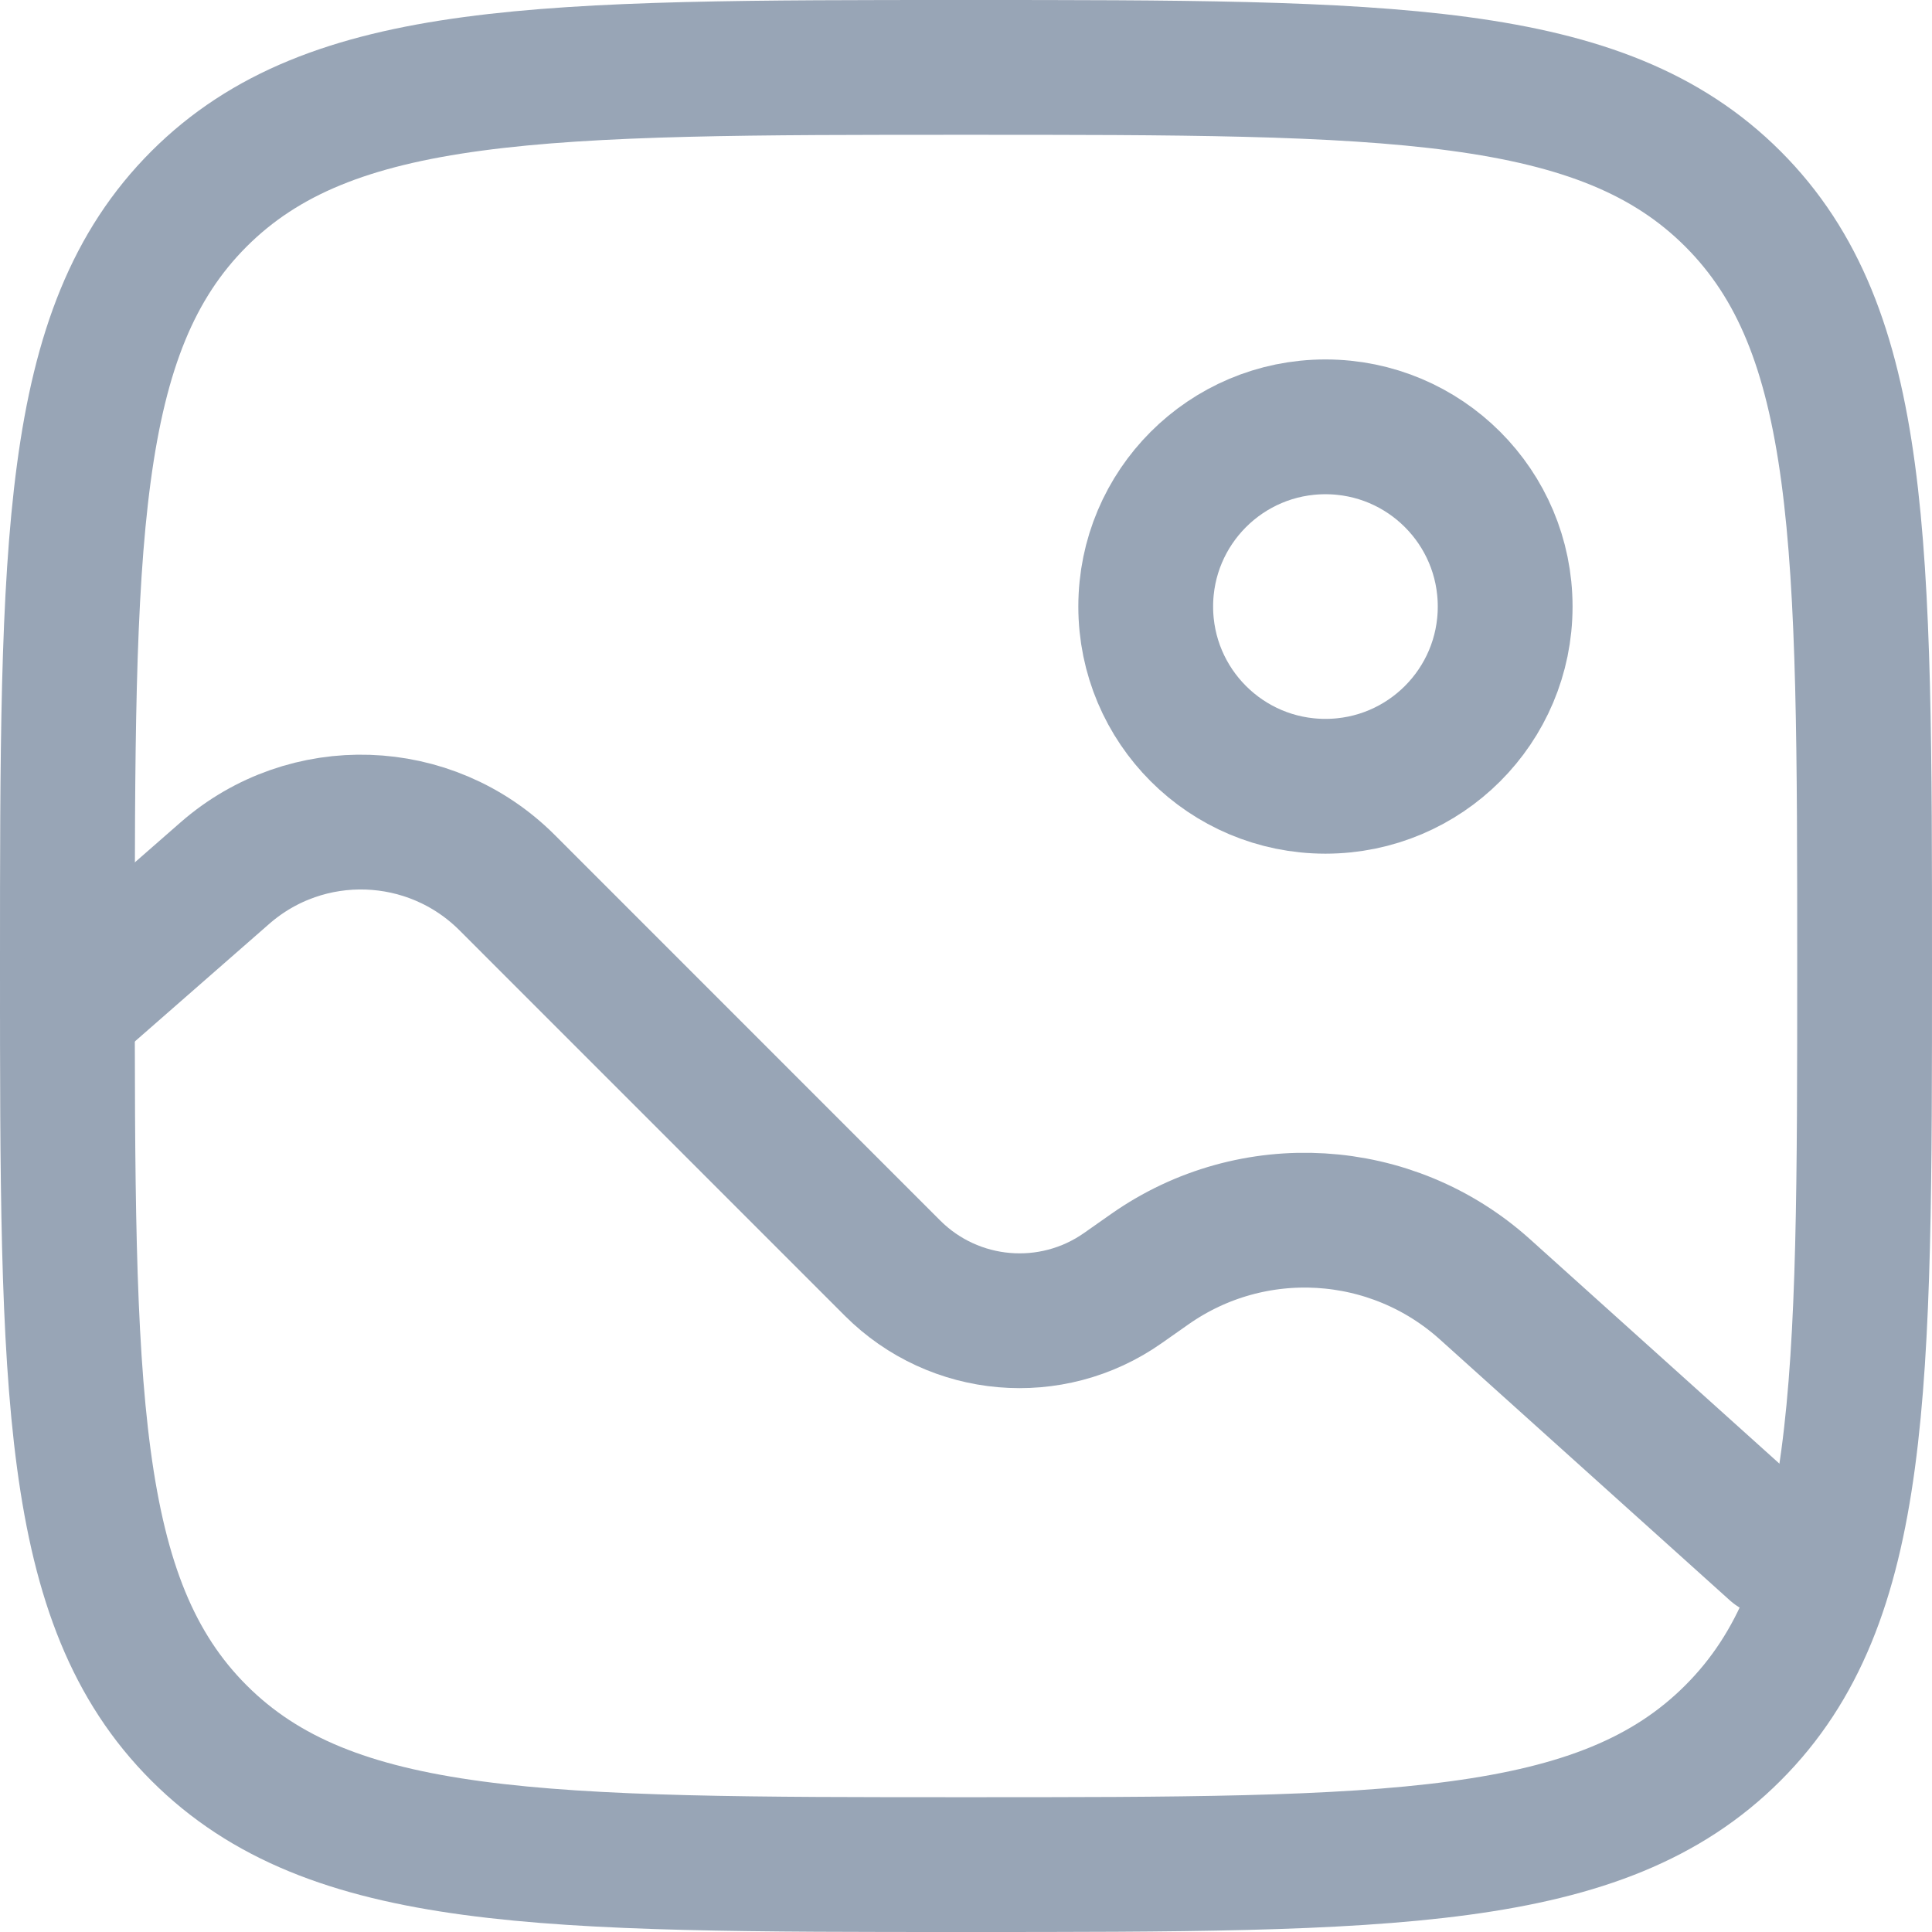
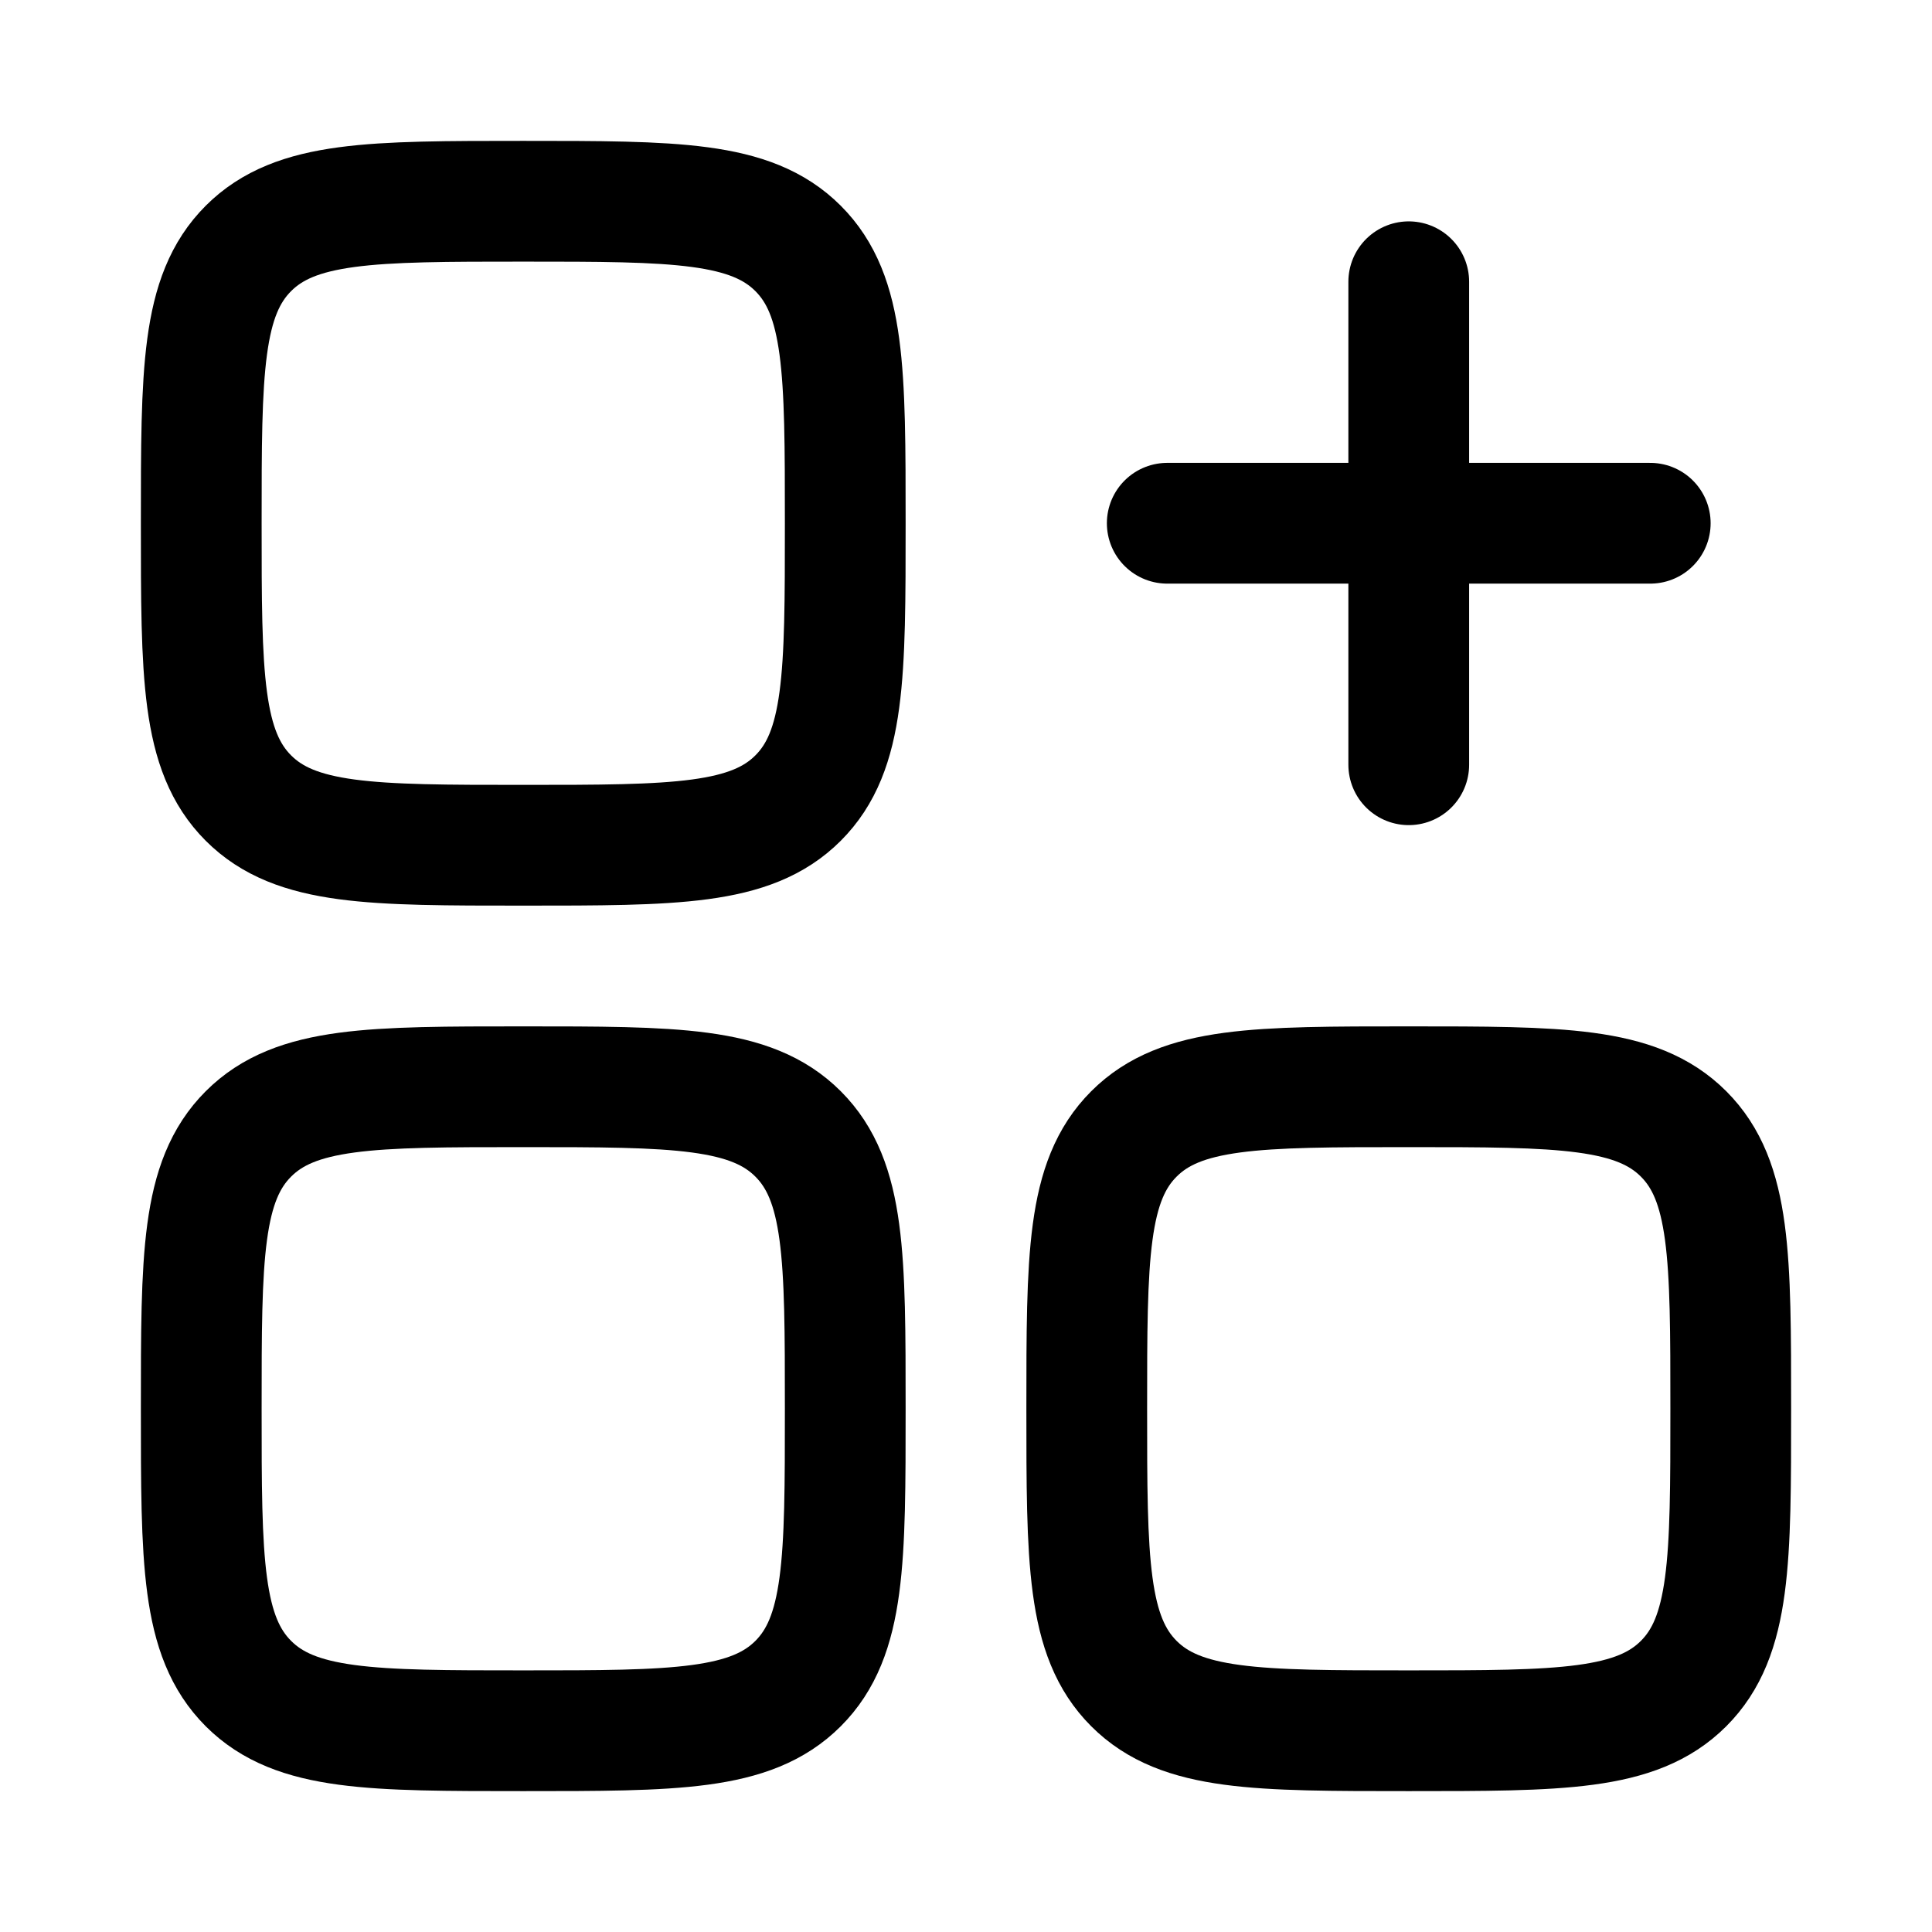
- <svg xmlns="http://www.w3.org/2000/svg" preserveAspectRatio="none" overflow="visible" style="display: block;" width="21.5" height="21.5" viewBox="0 0 21.5 21.5" fill="none">
-   <g id="Group">
-     <path id="Vector" d="M0.75 10.75C0.75 6.036 0.75 3.679 2.214 2.214C3.679 0.75 6.036 0.75 10.75 0.75C15.464 0.75 17.821 0.75 19.285 2.214C20.75 3.679 20.75 6.036 20.75 10.75C20.75 15.464 20.75 17.821 19.285 19.285C17.821 20.75 15.464 20.75 10.75 20.75C6.036 20.75 3.679 20.75 2.214 19.285C0.75 17.821 0.75 15.464 0.75 10.75Z" stroke="#98A5B6" stroke-width="1.5" />
-     <path id="Vector_2" d="M14.75 8.75C15.855 8.75 16.75 7.855 16.75 6.75C16.75 5.645 15.855 4.75 14.75 4.75C13.645 4.75 12.75 5.645 12.75 6.75C12.75 7.855 13.645 8.75 14.75 8.75Z" stroke="#98A5B6" stroke-width="1.5" />
-     <path id="Vector_3" d="M0.75 11.25L2.502 9.717C3.413 8.92 4.786 8.966 5.643 9.822L9.932 14.112C10.619 14.799 11.701 14.893 12.496 14.334L12.795 14.124C13.939 13.32 15.487 13.413 16.526 14.349L19.75 17.25" stroke="#98A5B6" stroke-width="1.5" stroke-linecap="round" />
-   </g>
+ <svg xmlns="http://www.w3.org/2000/svg" viewBox="0 0 24 24" fill="none" stroke="currentColor" stroke-width="1.5">
+   <path d="M14.5 6.5h6m-3 3v-6" stroke-linecap="round" />
+   <path d="M2.5 6.5c0-1.886 0-2.828.586-3.414C3.672 2.5 4.614 2.5 6.5 2.5s2.828 0 3.414.586c.586.586.586 1.528.586 3.414s0 2.828-.586 3.414c-.586.586-1.528.586-3.414.586s-2.828 0-3.414-.586C2.5 9.328 2.5 8.386 2.5 6.5ZM13.5 17.5c0-1.886 0-2.828.586-3.414.586-.586 1.528-.586 3.414-.586s2.828 0 3.414.586c.586.586.586 1.528.586 3.414s0 2.828-.586 3.414c-.586.586-1.528.586-3.414.586s-2.828 0-3.414-.586c-.586-.586-.586-1.528-.586-3.414ZM2.5 17.5c0-1.886 0-2.828.586-3.414.586-.586 1.528-.586 3.414-.586s2.828 0 3.414.586c.586.586.586 1.528.586 3.414s0 2.828-.586 3.414c-.586.586-1.528.586-3.414.586s-2.828 0-3.414-.586C2.5 20.328 2.5 19.386 2.5 17.5Z" />
</svg>
